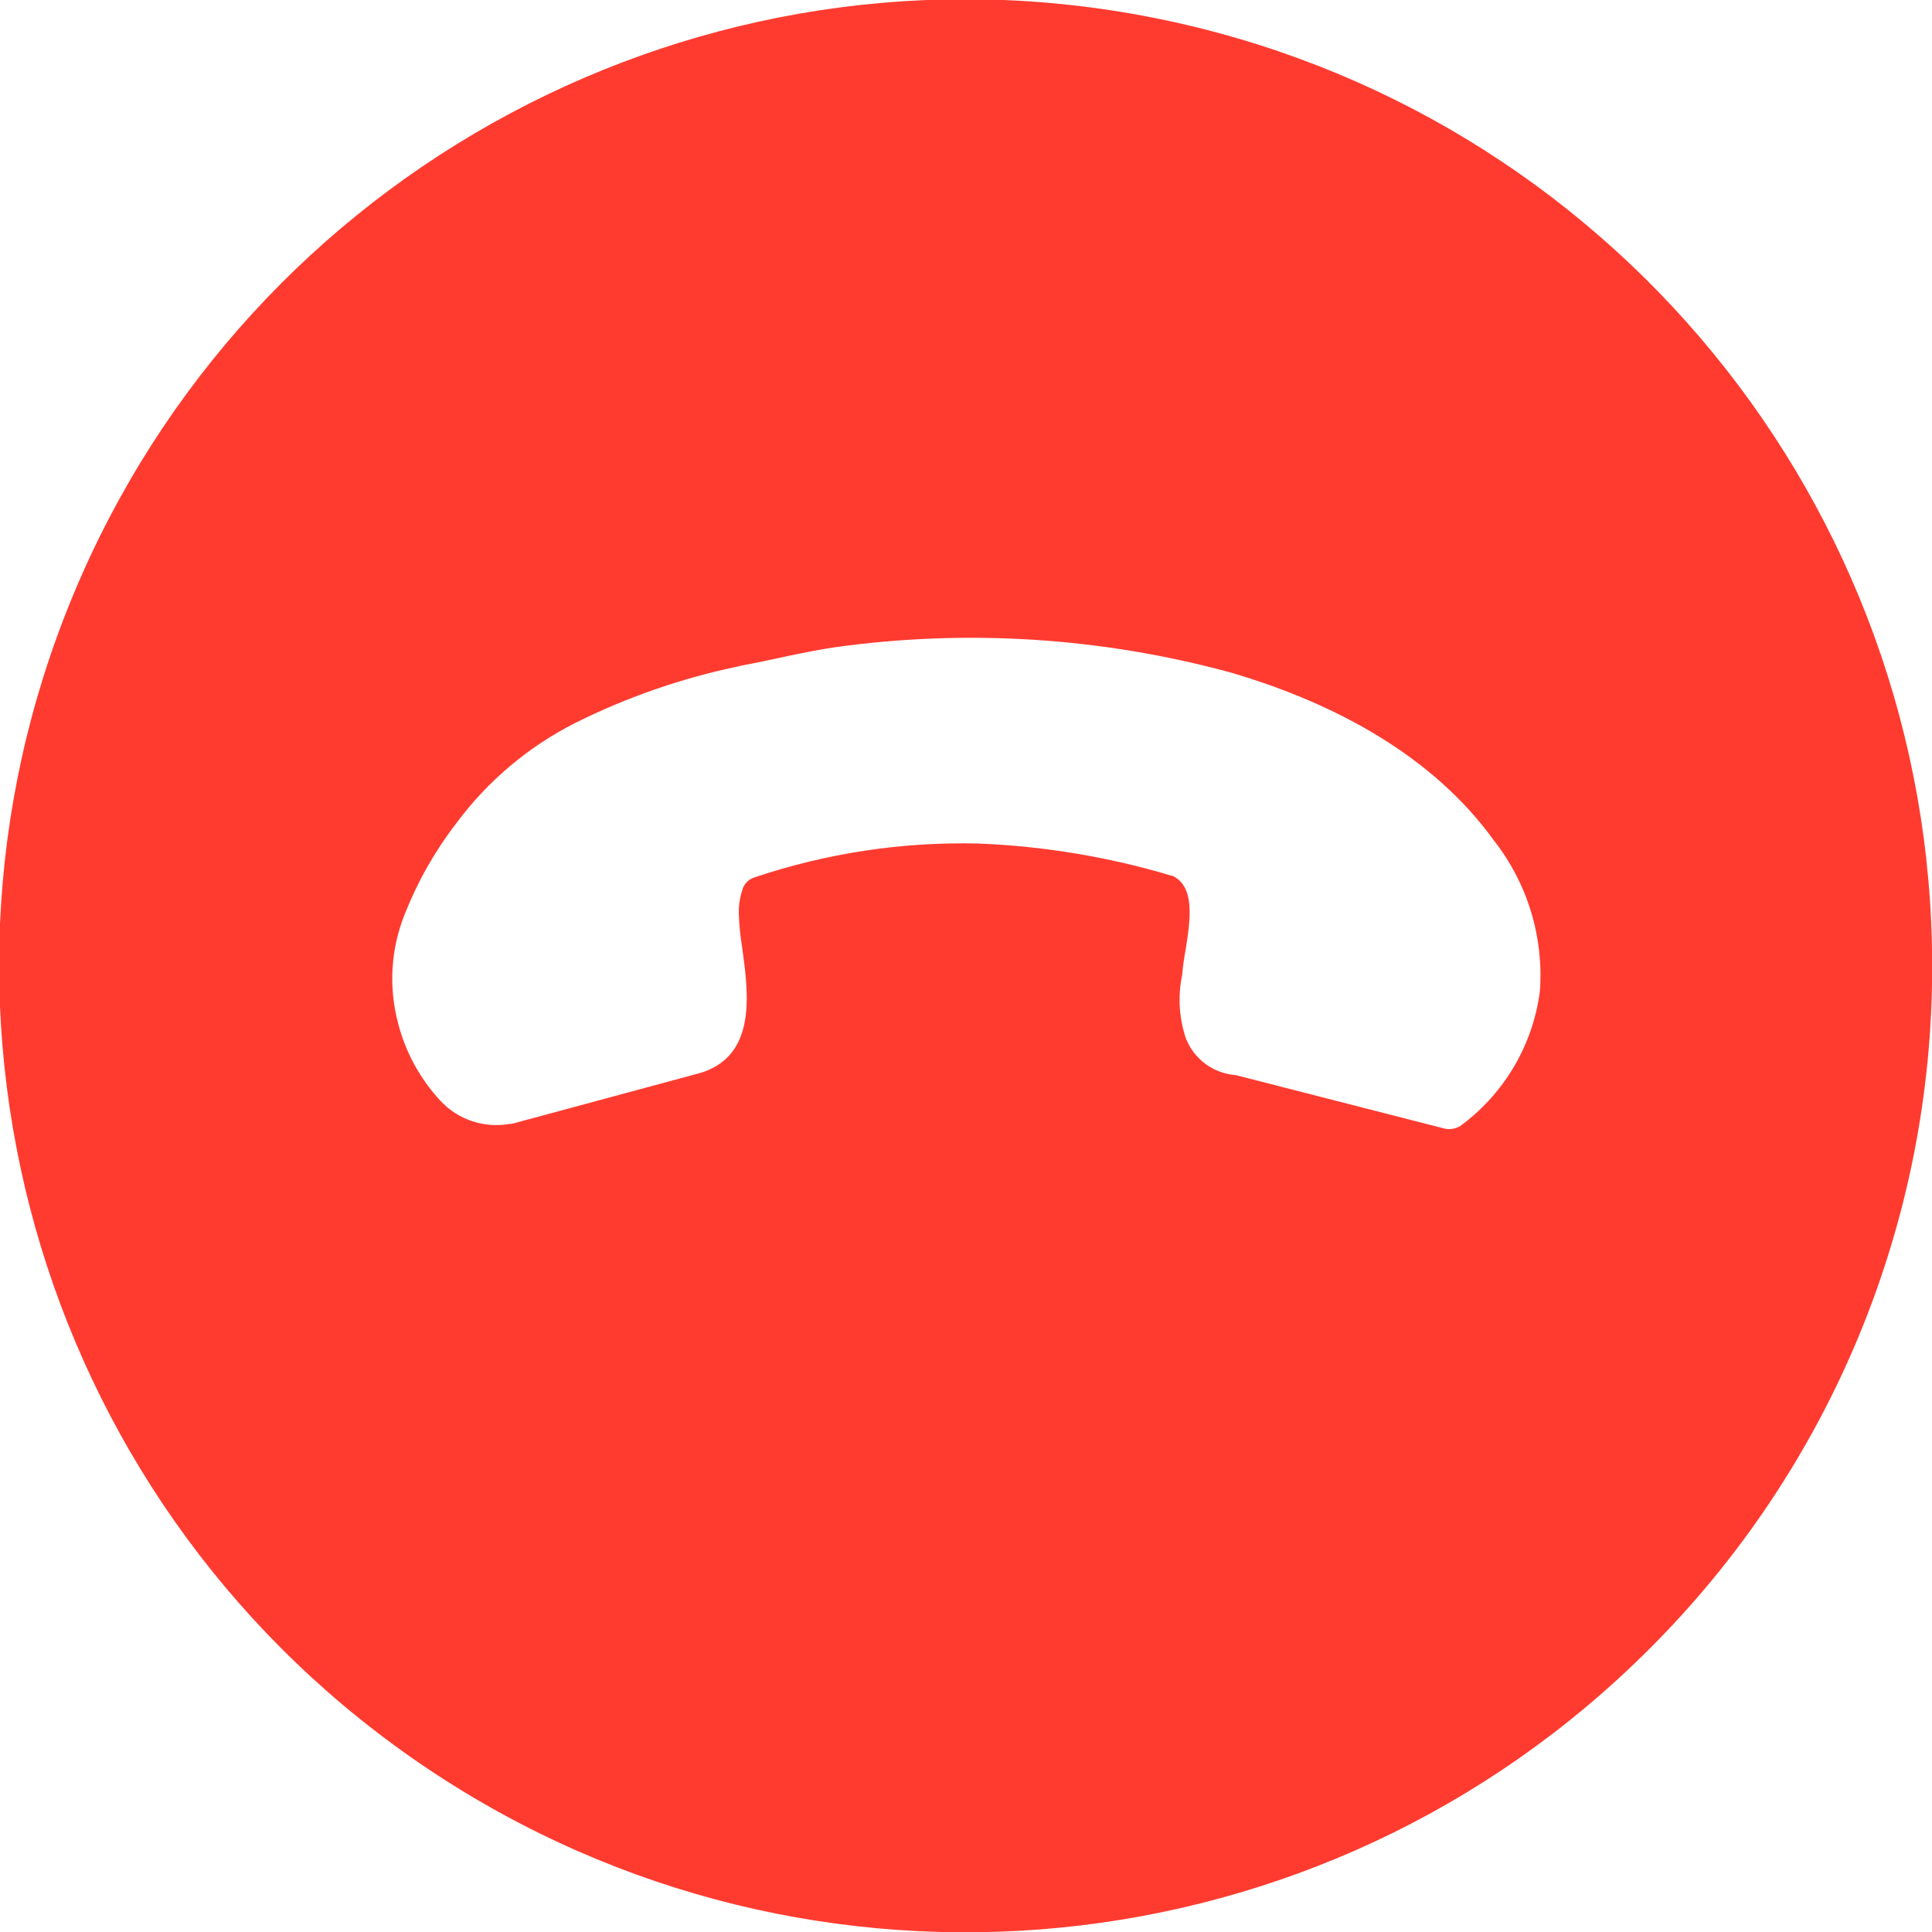
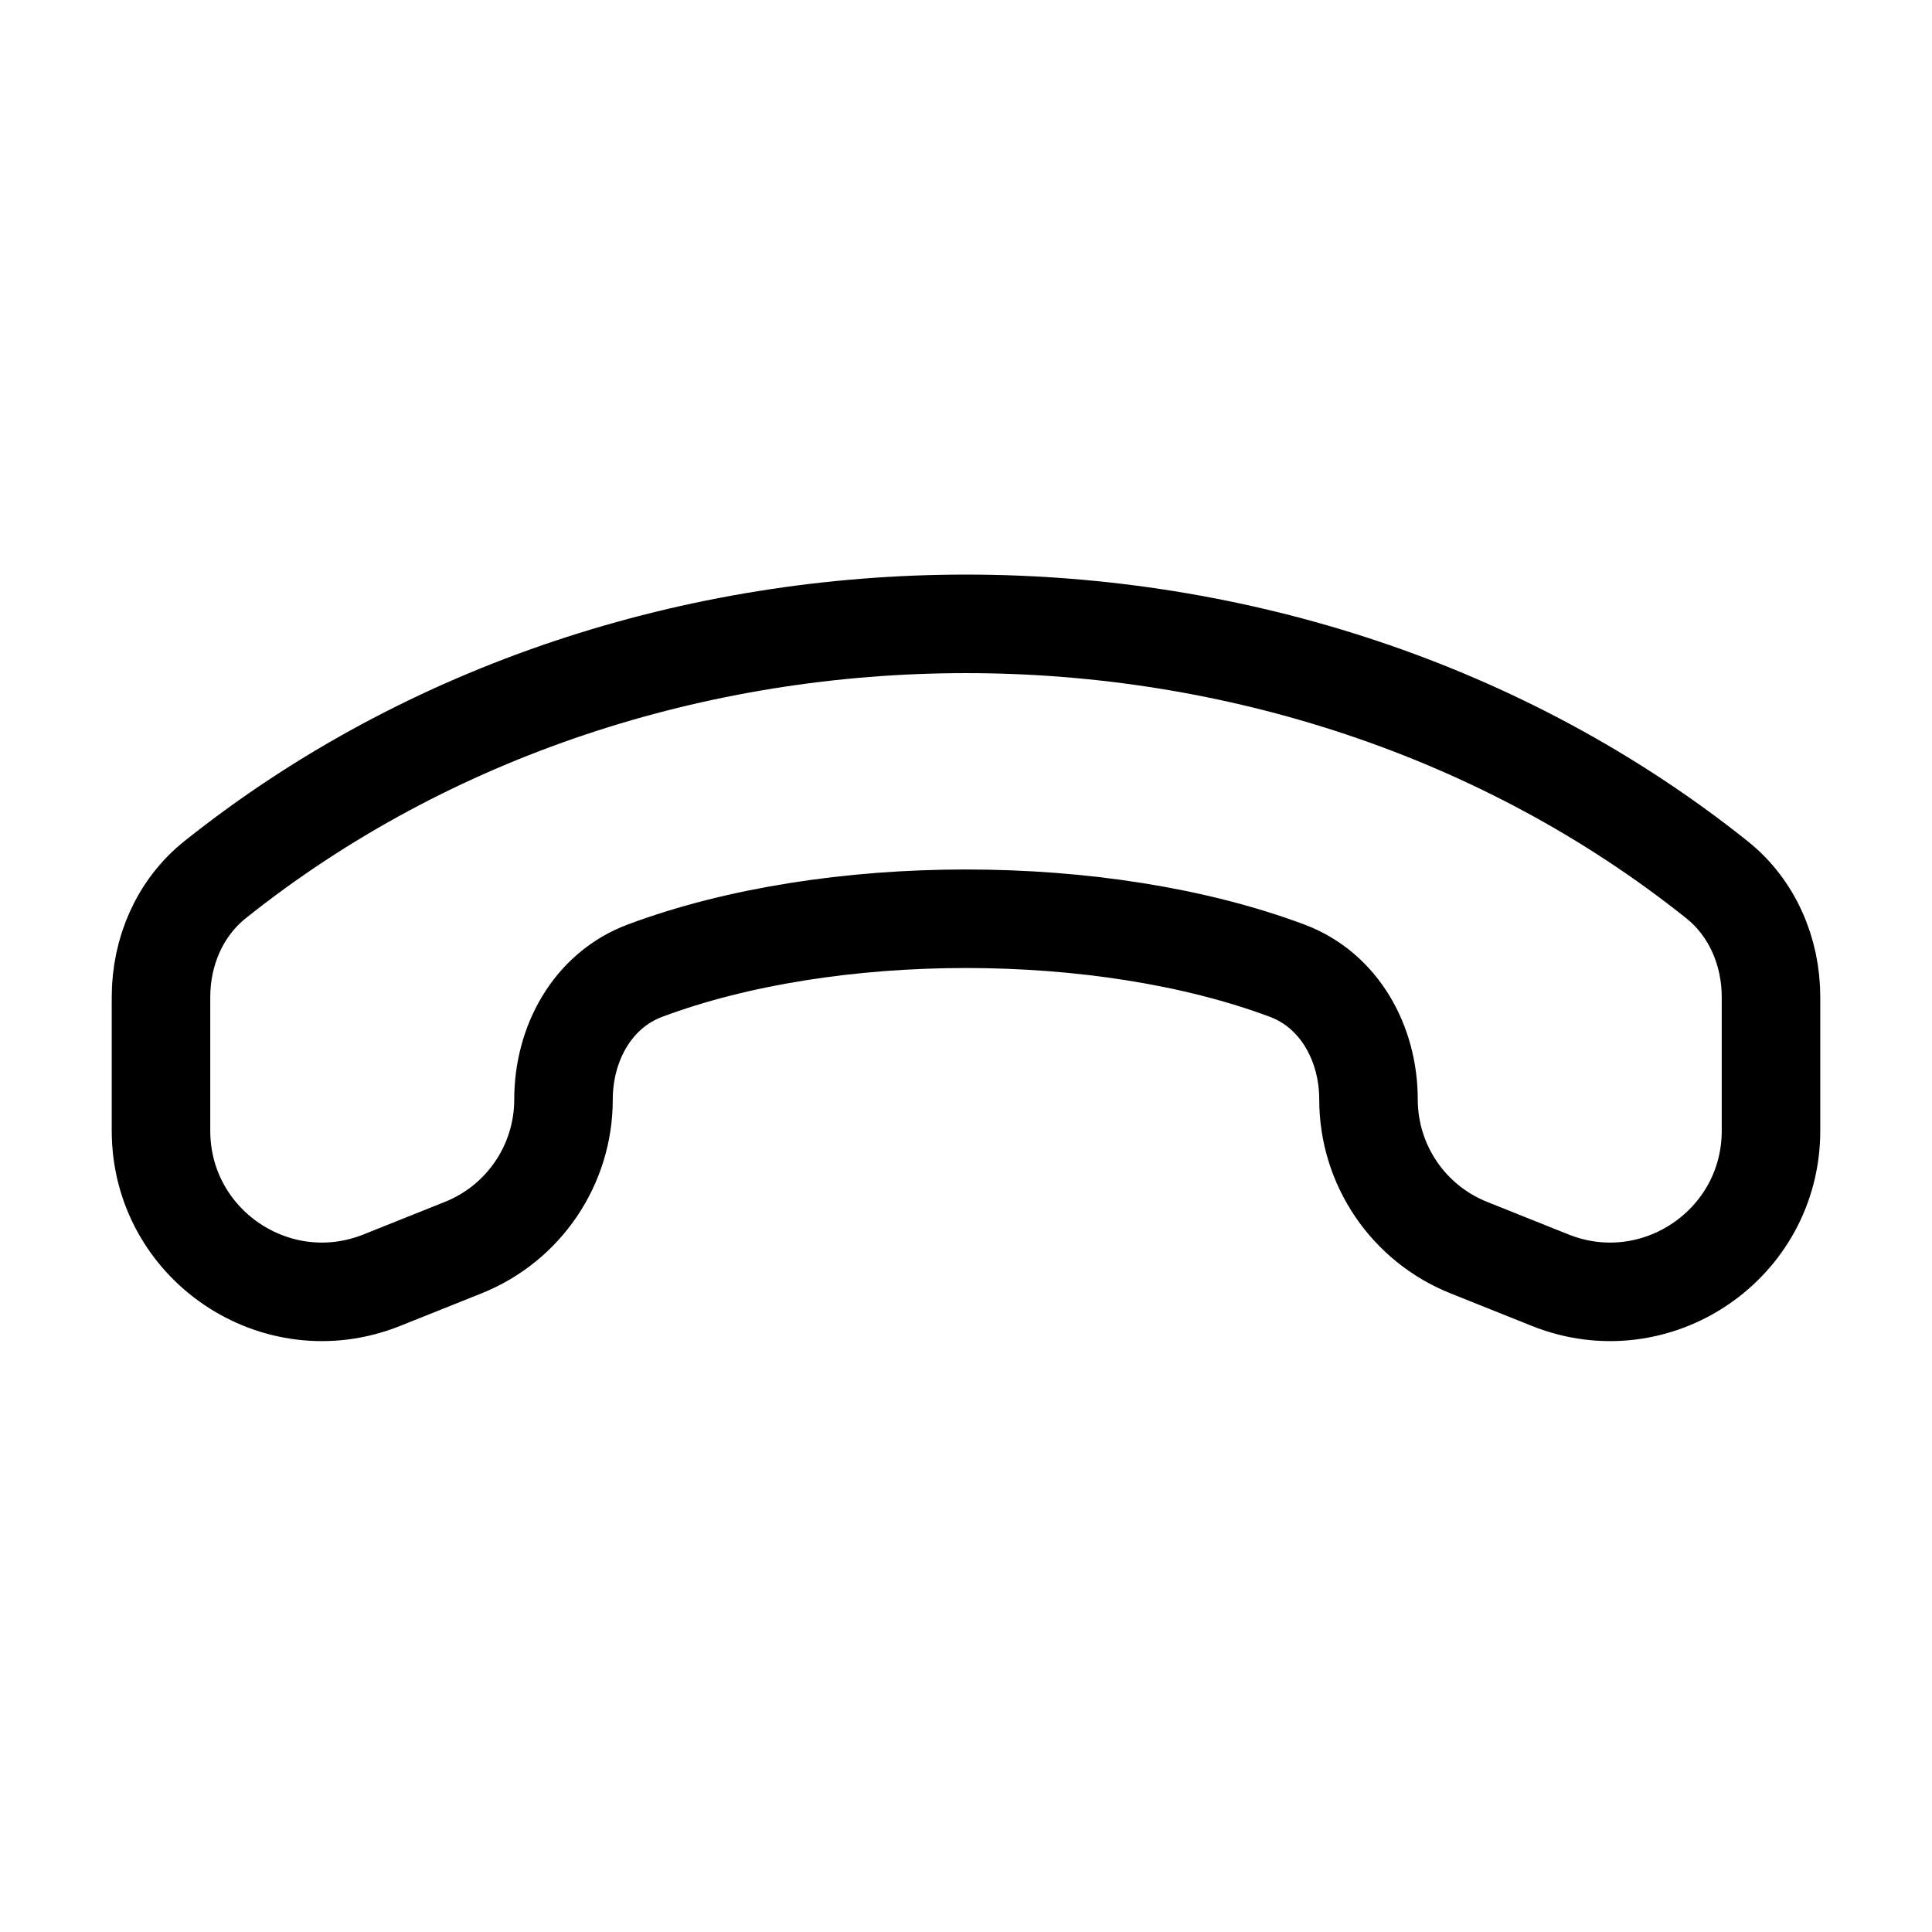
- <svg xmlns="http://www.w3.org/2000/svg" id="Layer_1" data-name="Layer 1" viewBox="0 0 122.88 122.88">
-   <defs>
-     <style>.cls-1{fill:#ff3b30;fill-rule:evenodd;}</style>
-   </defs>
-   <path class="cls-1" d="M104.89,104.89a61.47,61.47,0,1,1,18-43.45,61.21,61.21,0,0,1-18,43.45ZM74.59,55.72a49.79,49.79,0,0,0-12.38-2.07A41.52,41.52,0,0,0,48,55.8a1.16,1.16,0,0,0-.74.67,4.53,4.53,0,0,0-.27,1.7,16.14,16.14,0,0,0,.2,2c.42,3,.93,6.8-2.42,8l-.22.07-12,3.24-.12,0A4.85,4.85,0,0,1,28,70a11.44,11.44,0,0,1-2.68-4.92,11,11,0,0,1,.42-6.93A23.69,23.69,0,0,1,29,52.39,21.52,21.52,0,0,1,36.55,46a42.74,42.74,0,0,1,10.33-3.6l.29-.07C49,42,51,41.48,53.08,41.17a62.76,62.76,0,0,1,25.14,1.59c6.87,2,13,5.43,16.8,10.7a13.88,13.88,0,0,1,2.92,9.59,12.64,12.64,0,0,1-4.88,8.43,1.34,1.34,0,0,1-1.26.28L78.6,68.38A3.69,3.69,0,0,1,75.41,66a7.73,7.73,0,0,1-.22-4,15.21,15.21,0,0,1,.22-1.6c.3-1.89.63-4.06-.89-4.72Z" />
+ <svg xmlns="http://www.w3.org/2000/svg" width="800px" height="800px" viewBox="0 0 24.00 24.00" fill="none">
+   <g id="SVGRepo_bgCarrier" stroke-width="0" />
+   <g id="SVGRepo_tracerCarrier" stroke-linecap="round" stroke-linejoin="round" />
+   <g id="SVGRepo_iconCarrier">
+     <path d="M22 12.385C22 11.821 21.767 11.277 21.326 10.926C16.018 6.691 7.982 6.691 2.674 10.926C2.233 11.277 2 11.821 2 12.385V14.046C2 15.461 3.429 16.428 4.743 15.903L5.755 15.498C6.507 15.197 7 14.469 7 13.659V13.659C7 12.963 7.36 12.302 8.012 12.058C10.309 11.198 13.691 11.198 15.989 12.058C16.64 12.302 17 12.963 17 13.659V13.659C17 14.469 17.493 15.197 18.245 15.498L19.257 15.903C20.571 16.428 22 15.461 22 14.046V12.385Z" stroke="#000000" stroke-width="1.224" stroke-linecap="round" stroke-linejoin="round" />
+   </g>
</svg>
